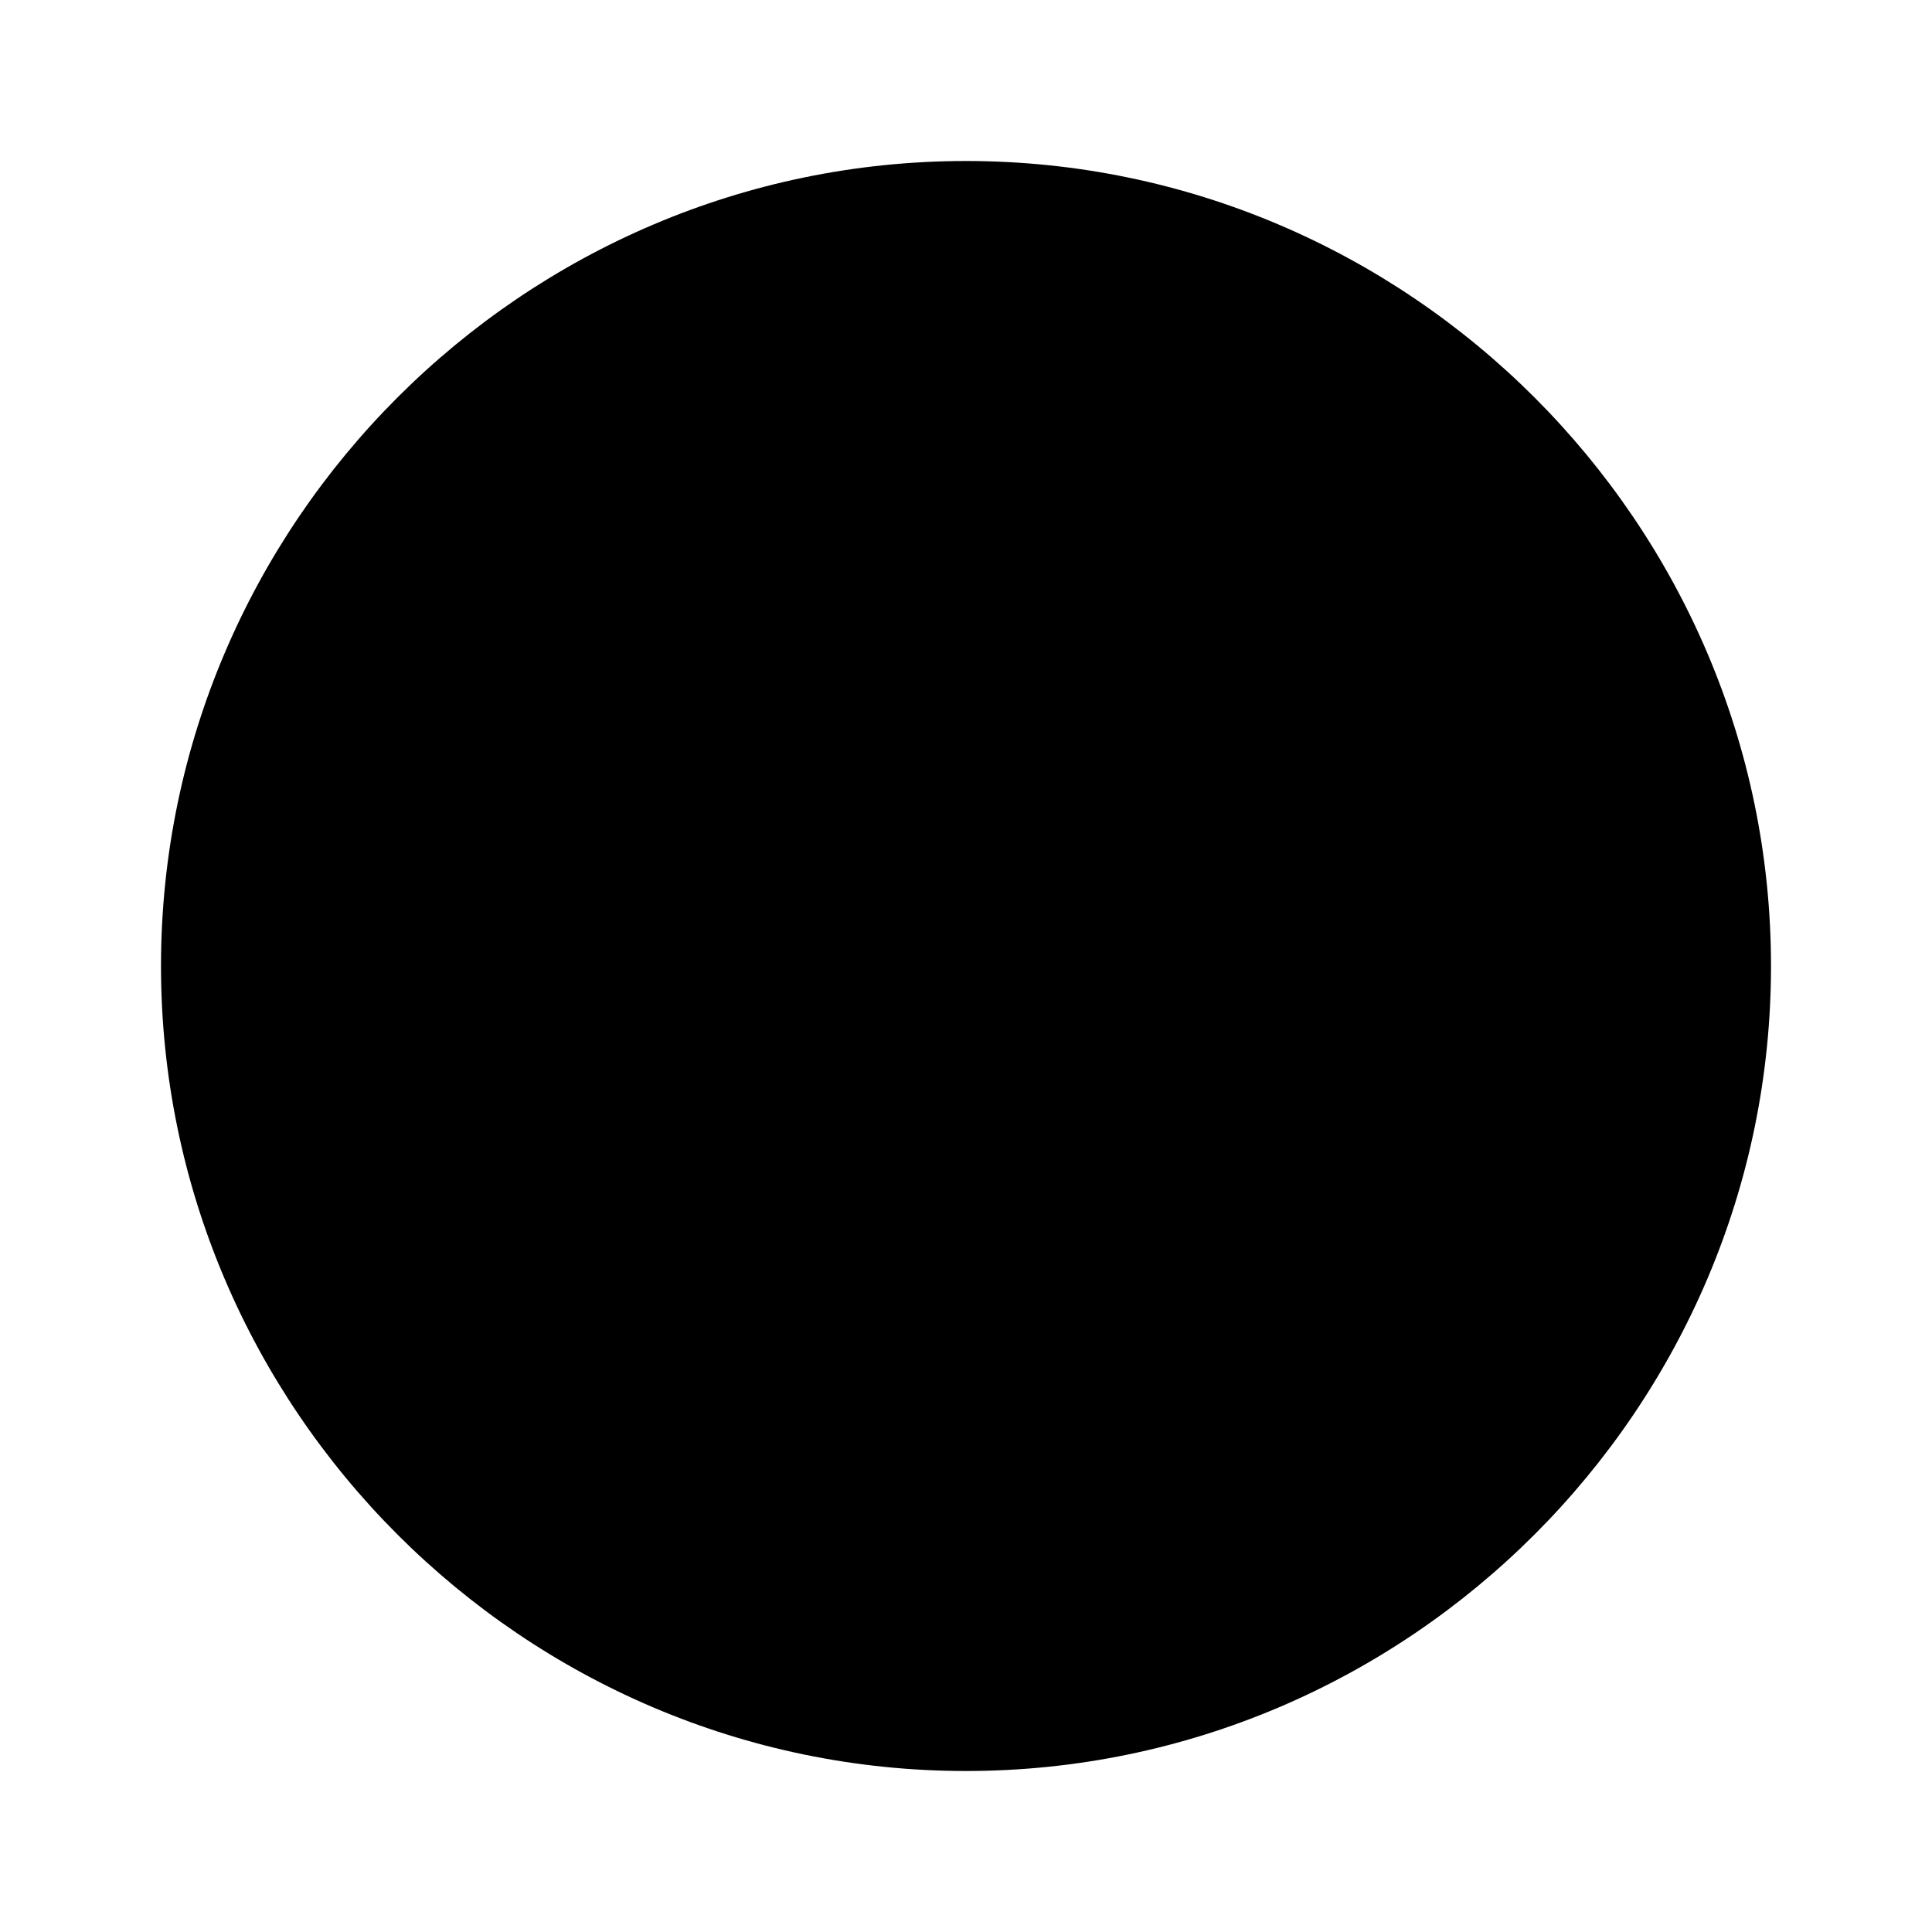
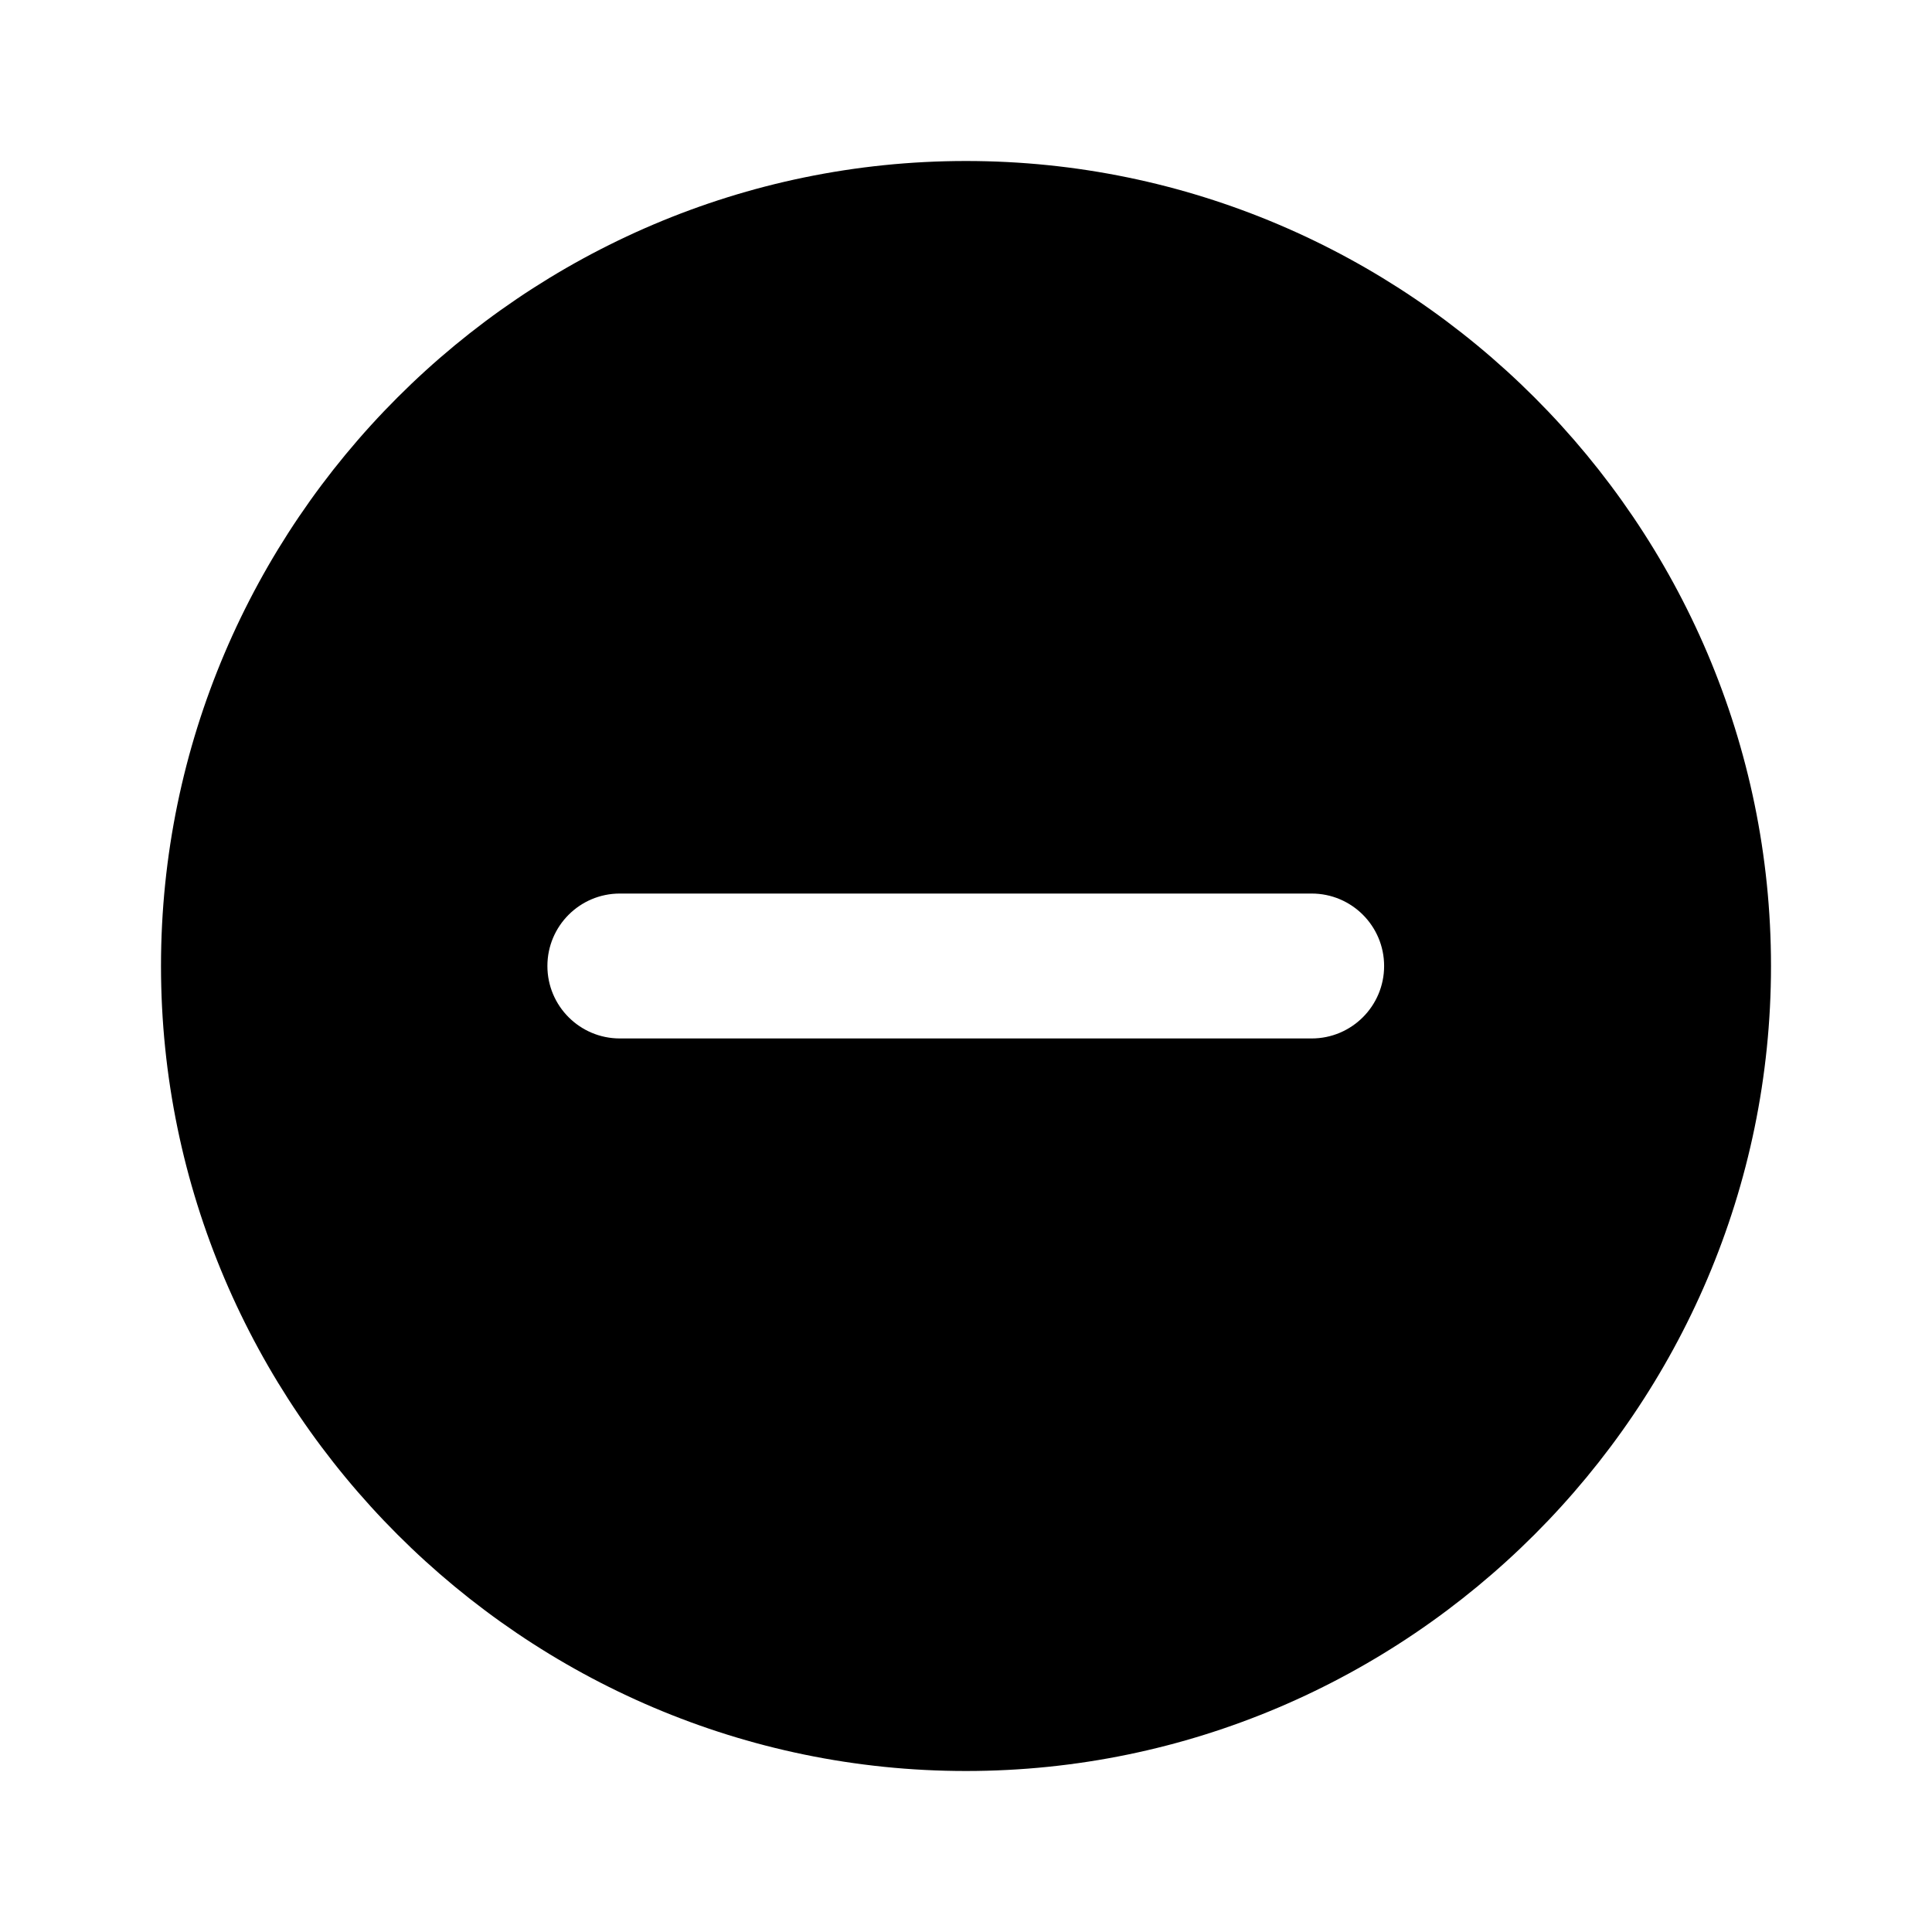
<svg xmlns="http://www.w3.org/2000/svg" width="24" height="24" viewBox="0 0 24 24">
-   <path d="M7.02 13.3l9.955 0c.718 0 1.3-.582 1.3-1.3S17.693 10.7 16.975 10.7l-9.955-0c-.718 0-1.3.582-1.3 1.3s.582 1.3 1.3 1.3zM12 2C6.5 2 2 6.5 2 12s4.5 10 10 10 10-4.5 10-10S17.5 2 12 2" />
+   <path d="M12 2c5.5 0 10 4.5 10 10s-4.5 10-10 10S2 17.5 2 12 6.5 2 12 2zm4.294 9.1H7.7a.9.9 0 1 0 0 1.8h8.594a.9.9 0 0 0 0-1.8z" />
</svg>
